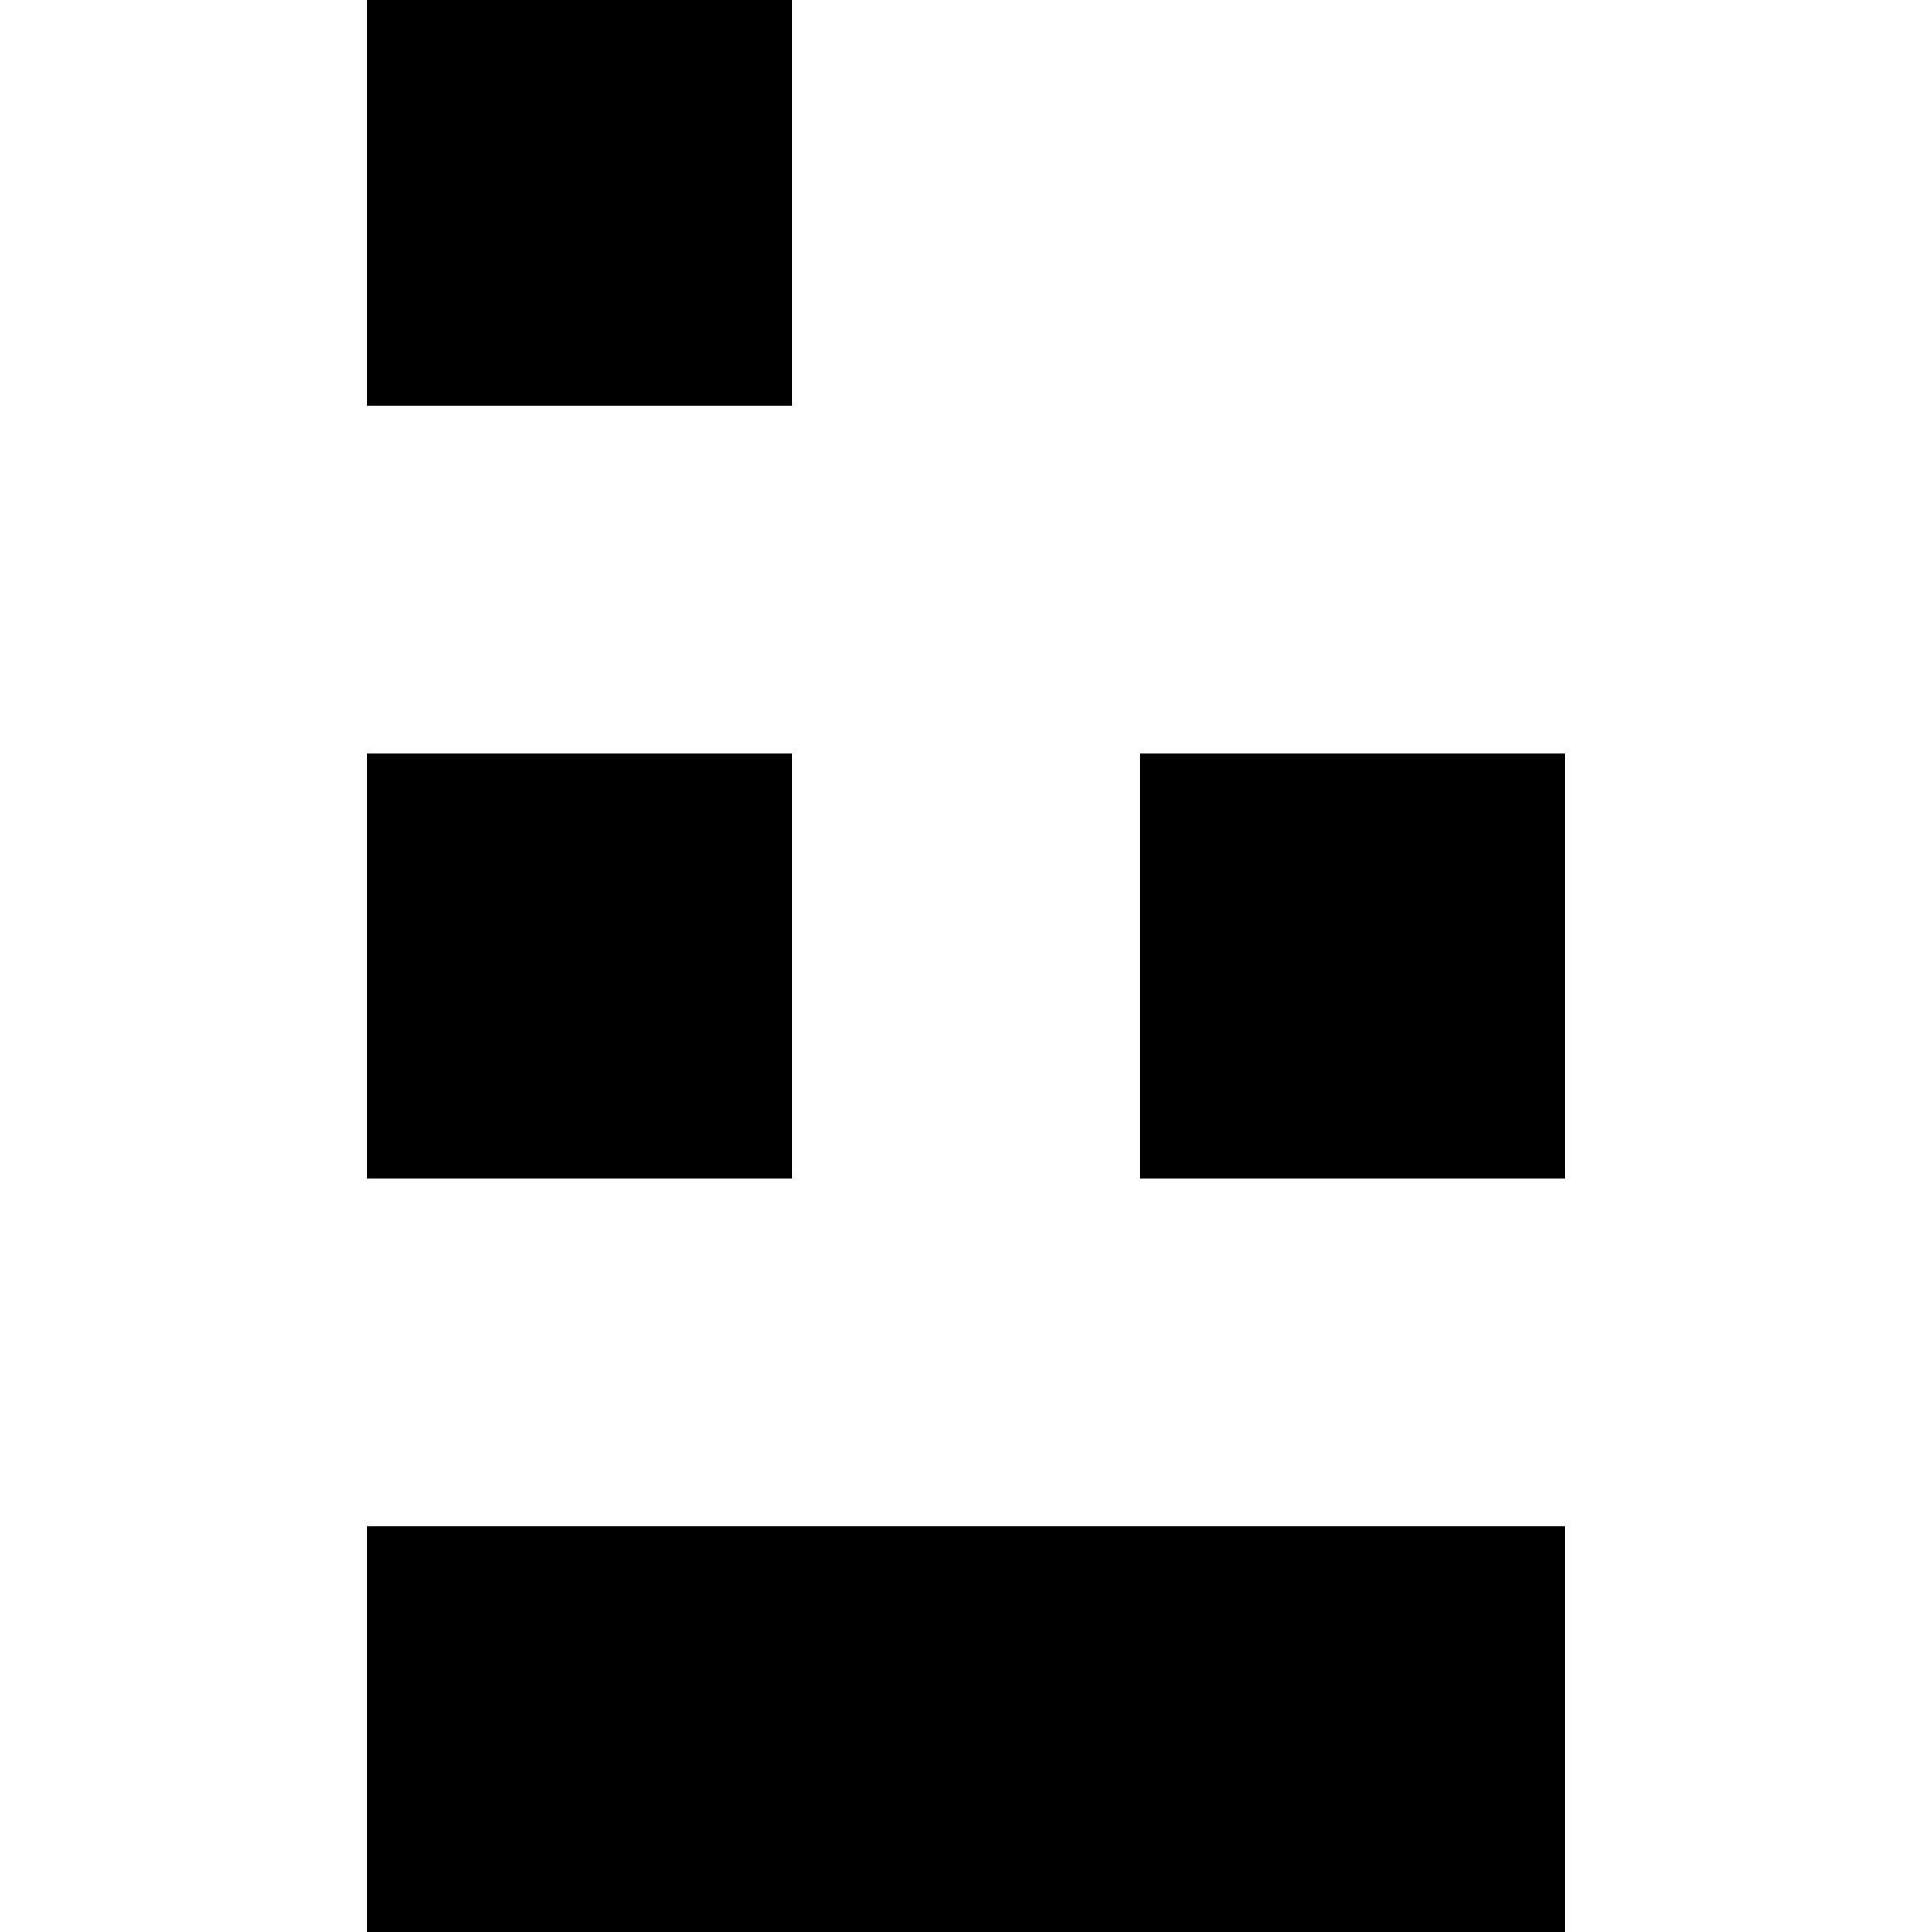
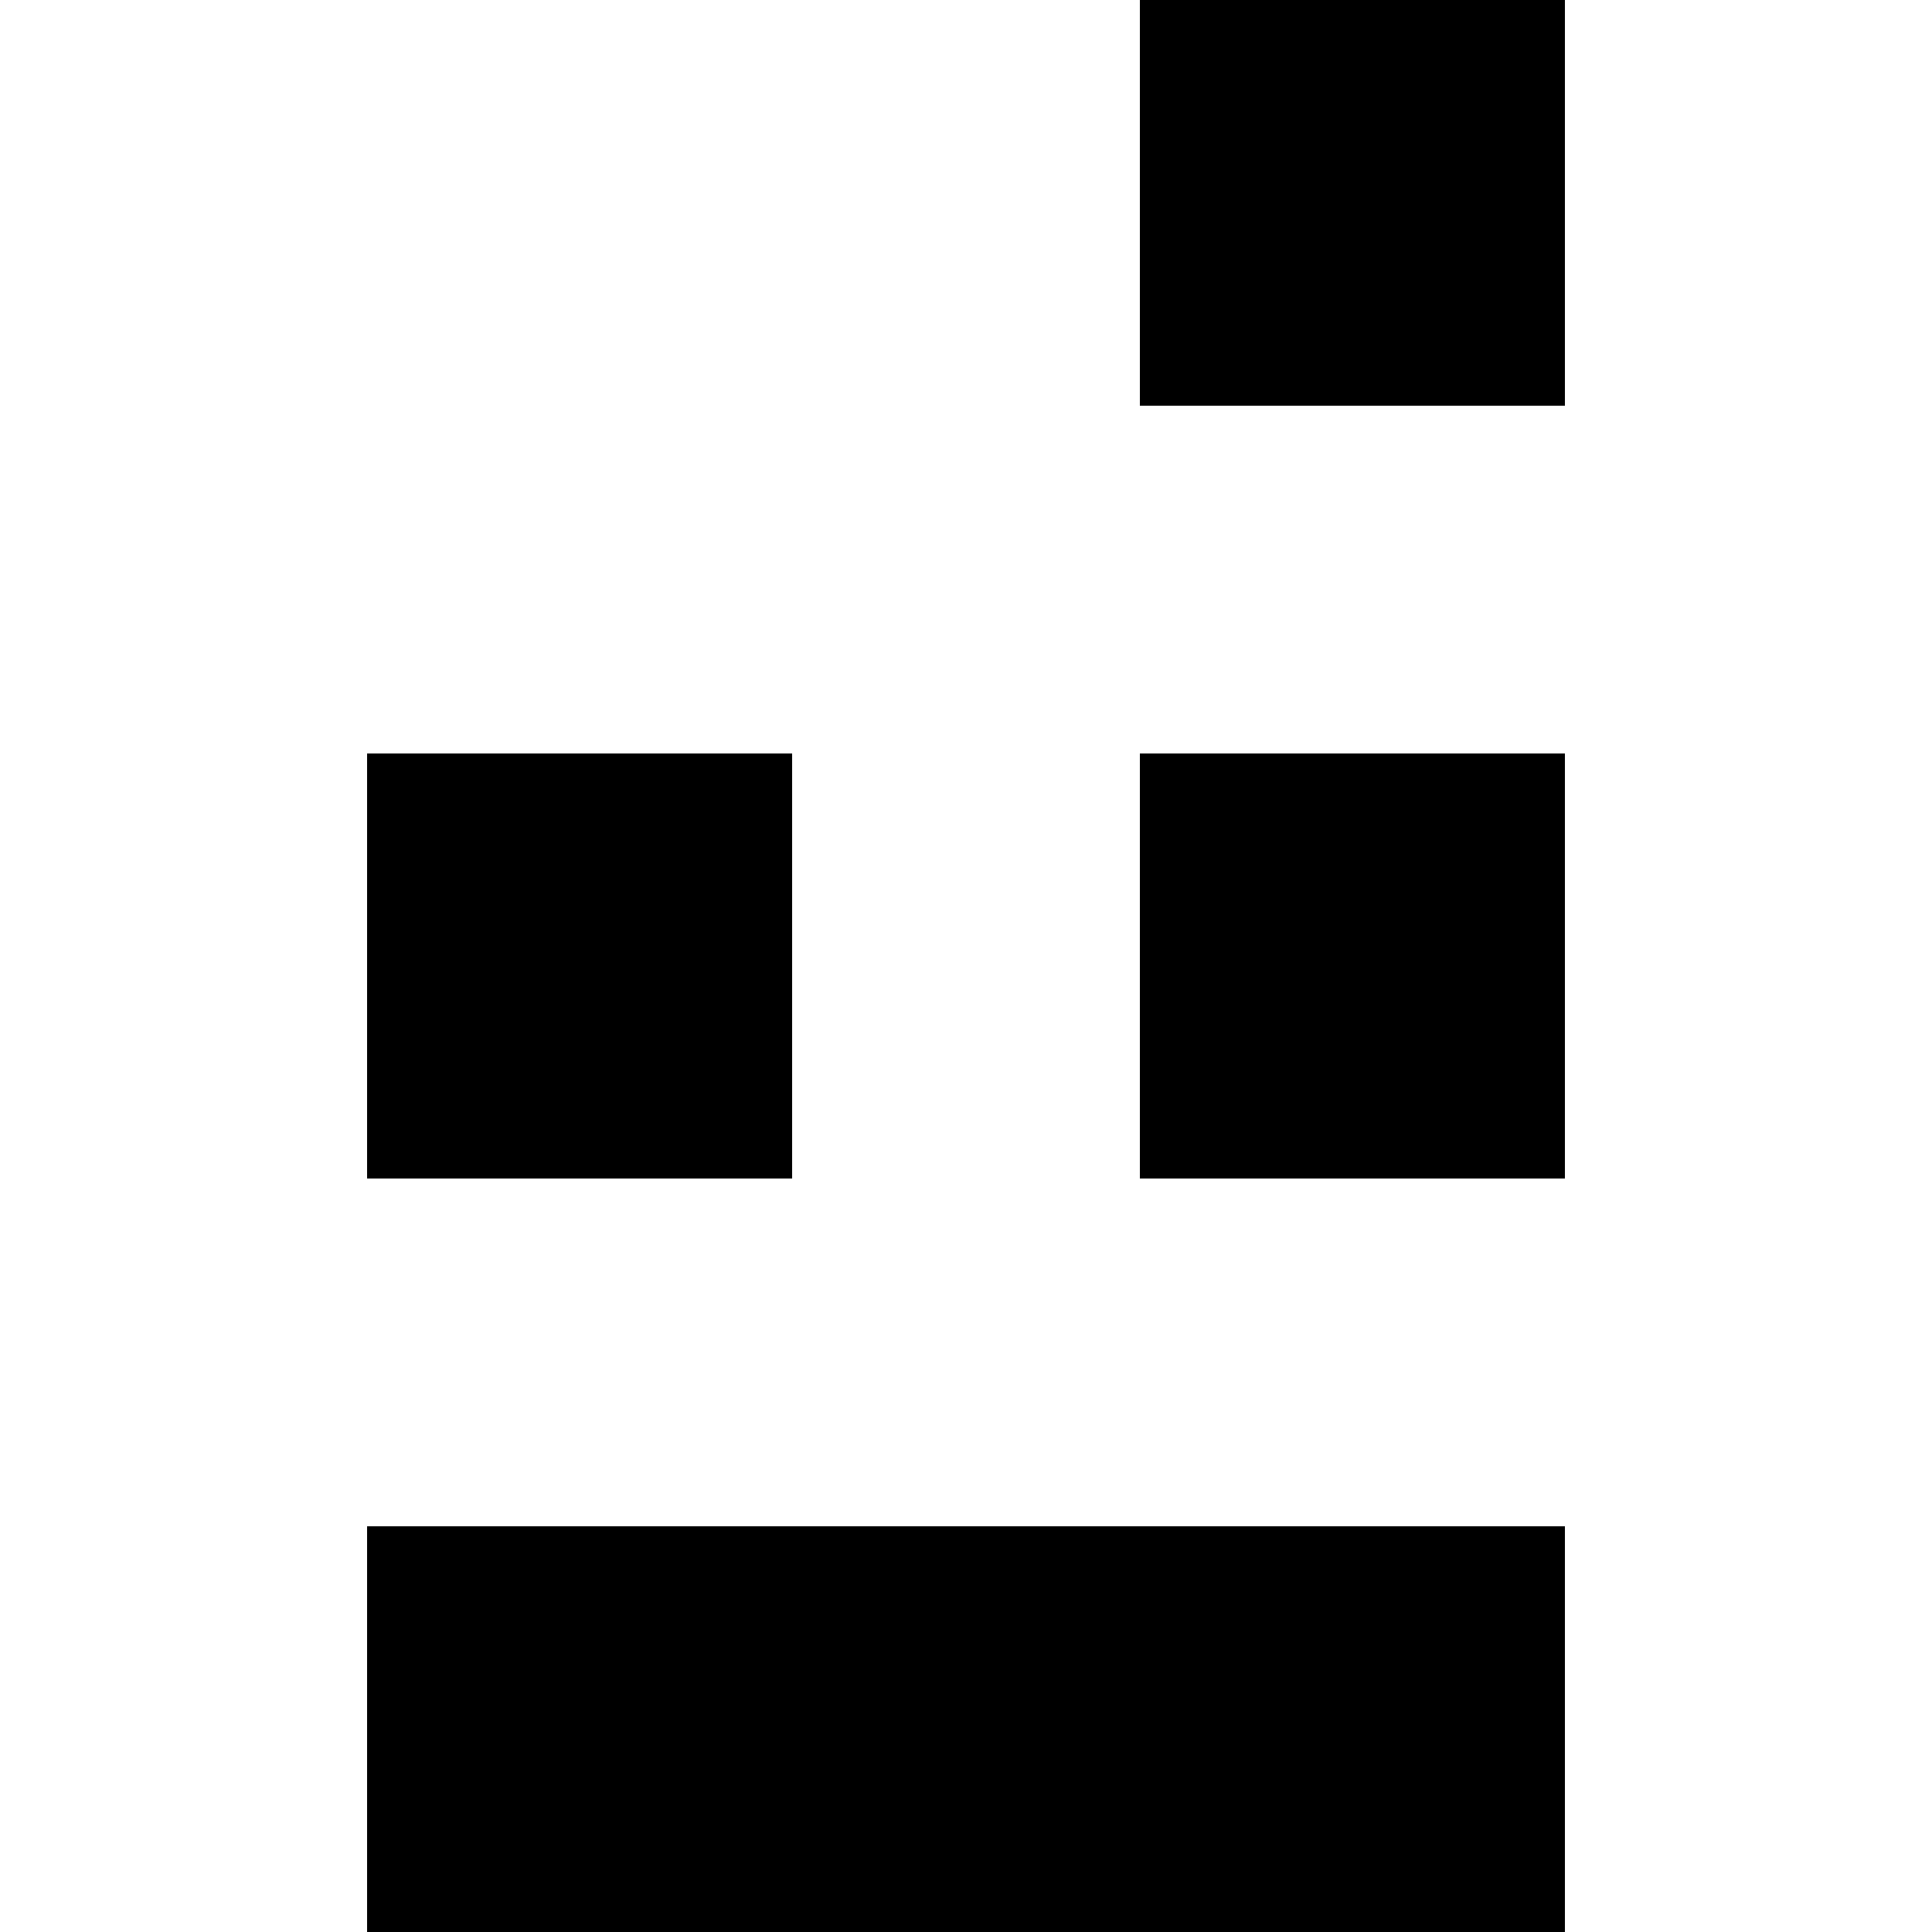
<svg xmlns="http://www.w3.org/2000/svg" viewBox="0 0 50 50" fill="transparent">
-   <rect x="10" y="0" width="10" height="10" stroke="#000000" fill="#000000" />
  <rect x="10" y="20" width="10" height="10" stroke="#000000" fill="#000000" />
+   <rect x="30" y="0" width="10" height="10" stroke="#000000" fill="#000000" />
  <rect x="30" y="20" width="10" height="10" stroke="#000000" fill="#000000" />
  <rect x="10" y="40" width="30" height="10" stroke="#000000" fill="#000000" />
</svg>
